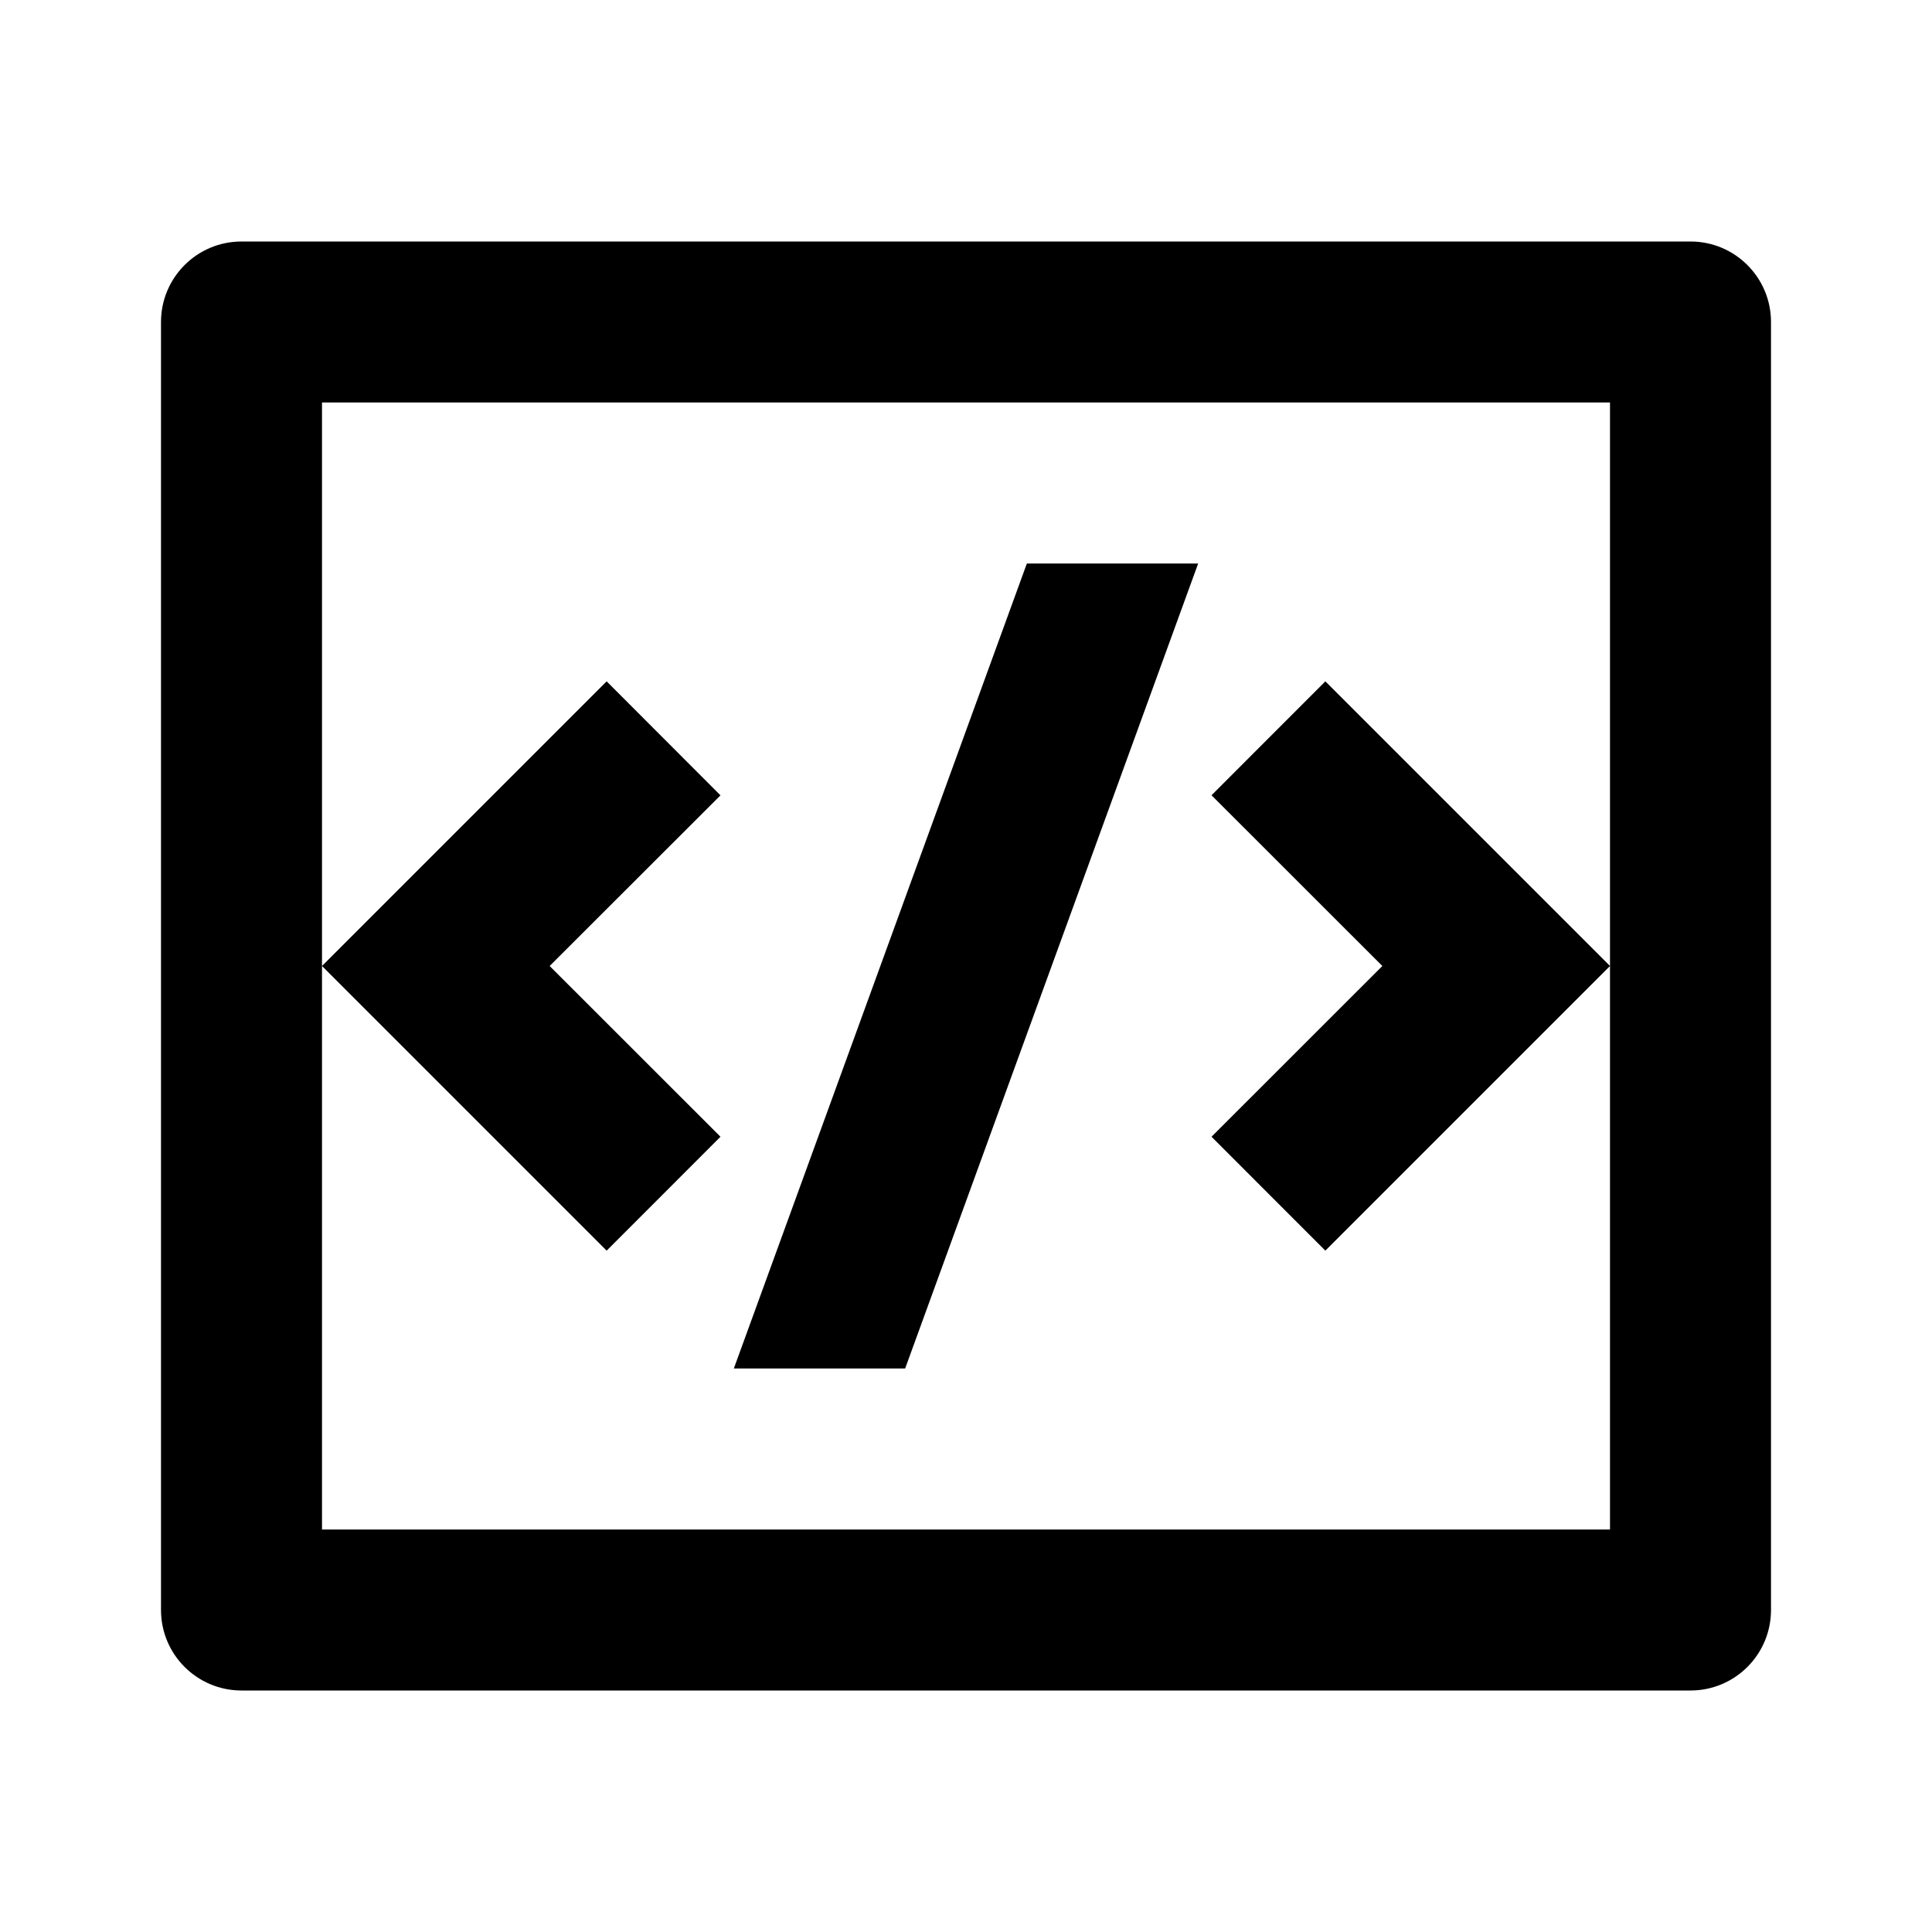
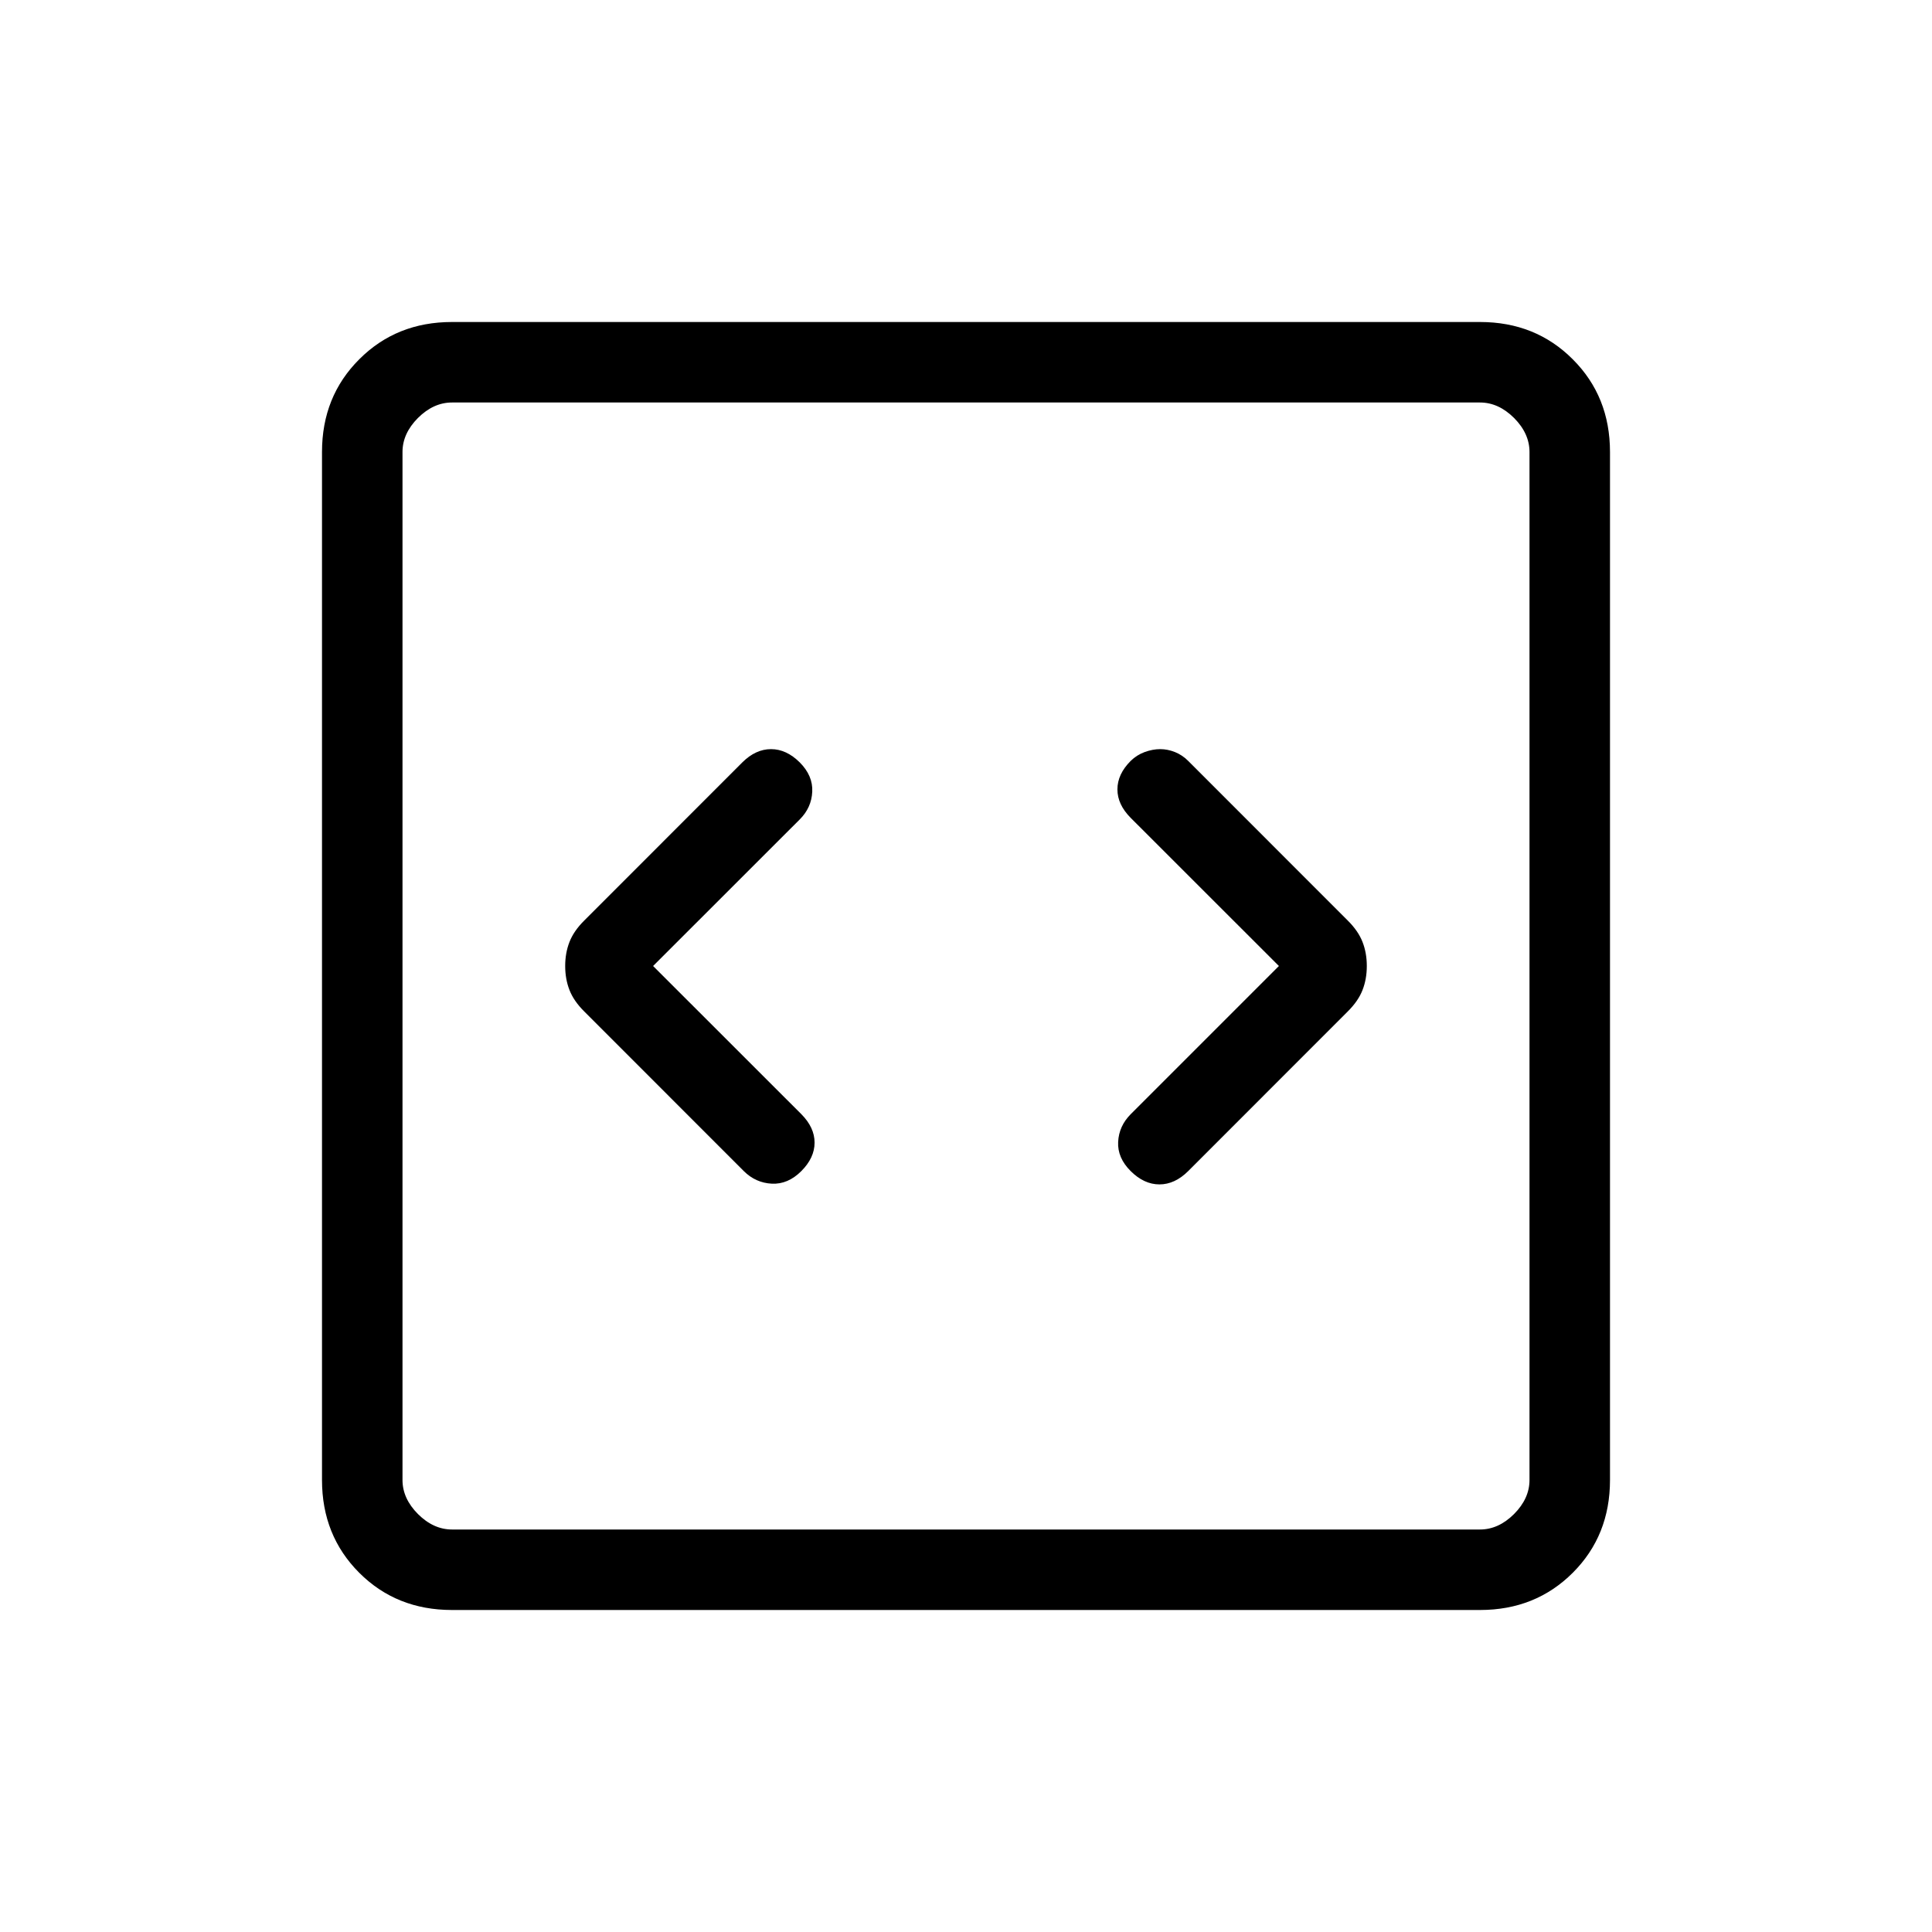
<svg xmlns="http://www.w3.org/2000/svg" viewBox="0 0 24 24">
-   <path d="M0 0h24v24H0z" fill="none" />
-   <path d="M3 3h18a1 1 0 0 1 1 1v16a1 1 0 0 1-1 1H3a1 1 0 0 1-1-1V4a1 1 0 0 1 1-1zm1 2v14h16V5H4zm16 7l-3.536 3.536-1.414-1.415L17.172 12 15.05 9.879l1.414-1.415L20 12zM6.828 12l2.122 2.121-1.414 1.415L4 12l3.536-3.536L8.95 9.88 6.828 12zm4.416 5H9.116l3.64-10h2.128l-3.64 10z" fill="currentColor" />
+   <path fill="currentColor" d="m8.113 12l1.822-1.821q.146-.146.155-.344q.01-.198-.155-.364q-.166-.165-.357-.165t-.357.165l-1.963 1.964q-.131.13-.184.267q-.053.136-.053.298t.053.298q.053.137.184.267l1.982 1.983q.147.146.348.156q.2.01.366-.156q.165-.165.165-.354q0-.188-.165-.354zm7.774 0l-1.84 1.84q-.147.147-.157.345q-.01.198.156.363q.166.165.357.165t.357-.165l1.982-1.983q.131-.13.184-.267q.053-.136.053-.298t-.053-.298q-.053-.137-.184-.267L14.76 9.452q-.073-.073-.165-.11q-.091-.036-.183-.036t-.192.036q-.1.037-.174.11q-.165.165-.165.354q0 .188.165.354zM5.615 20q-.69 0-1.152-.462Q4 19.075 4 18.385V5.615q0-.69.463-1.152Q4.925 4 5.615 4h12.77q.69 0 1.152.463q.463.462.463 1.152v12.77q0 .69-.462 1.152q-.463.463-1.153.463zm0-1h12.77q.23 0 .423-.192q.192-.193.192-.423V5.615q0-.23-.192-.423Q18.615 5 18.385 5H5.615q-.23 0-.423.192Q5 5.385 5 5.615v12.77q0 .23.192.423q.193.192.423.192M5 5v14z" />
</svg>
